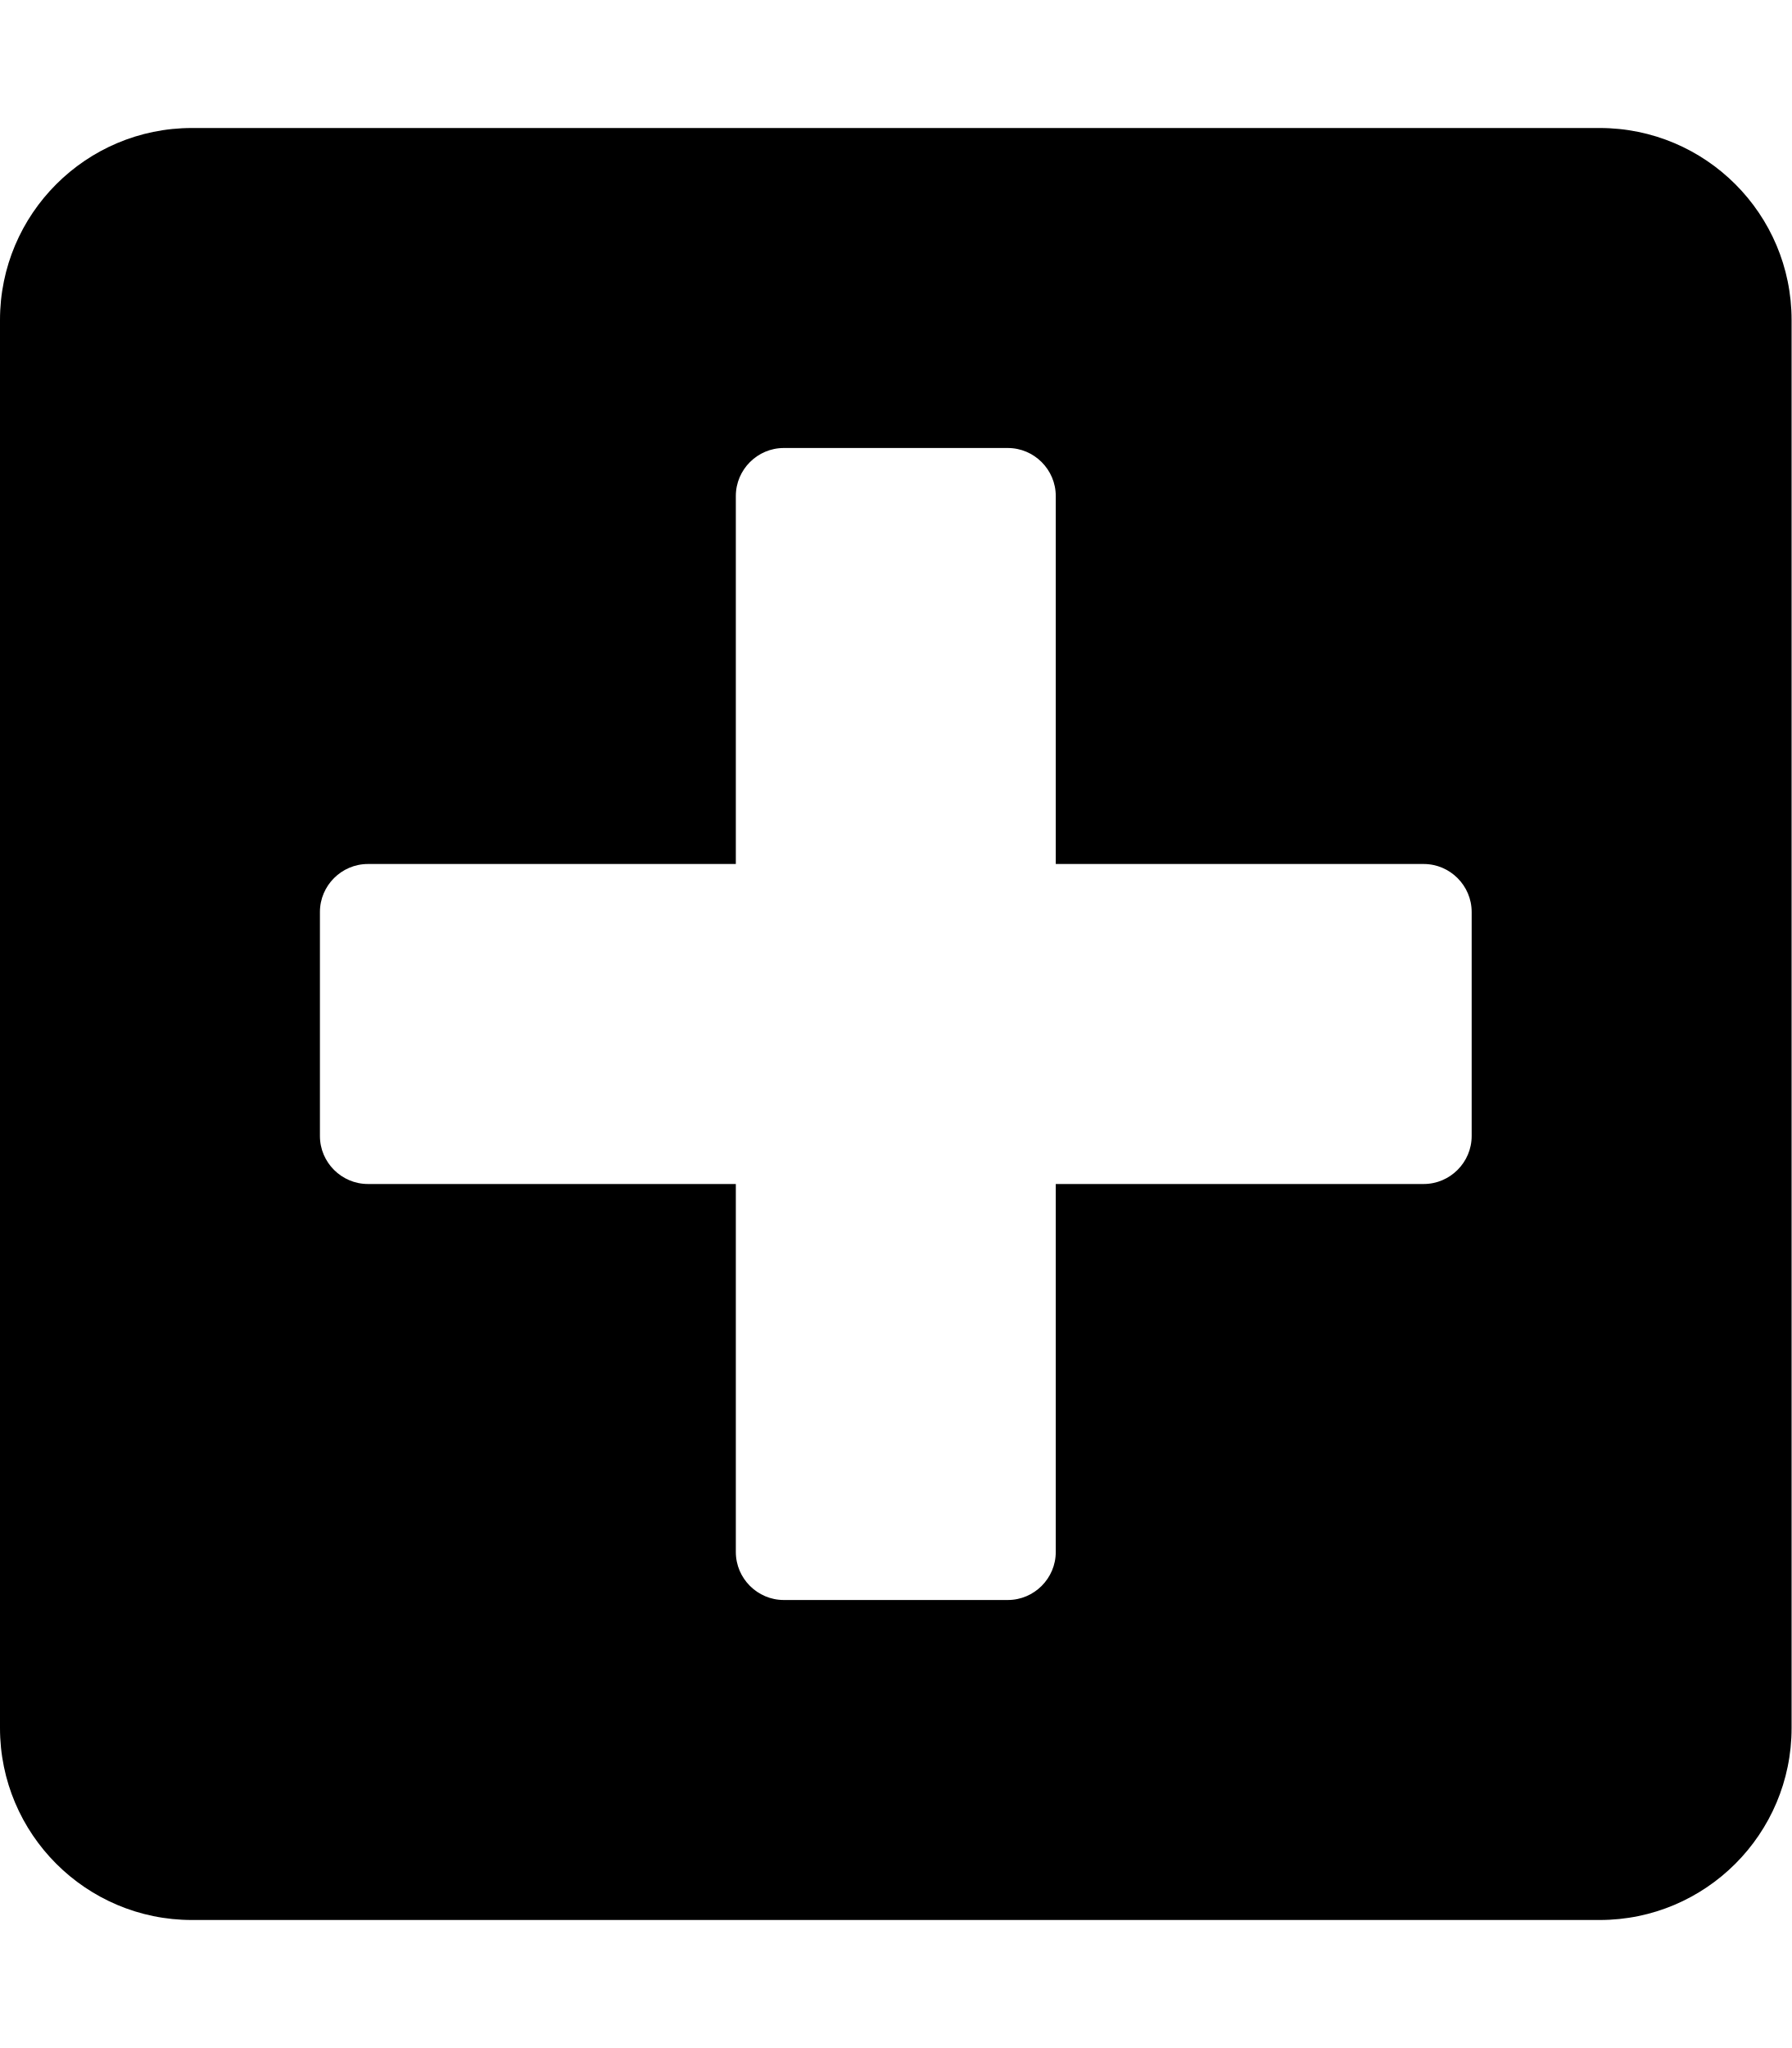
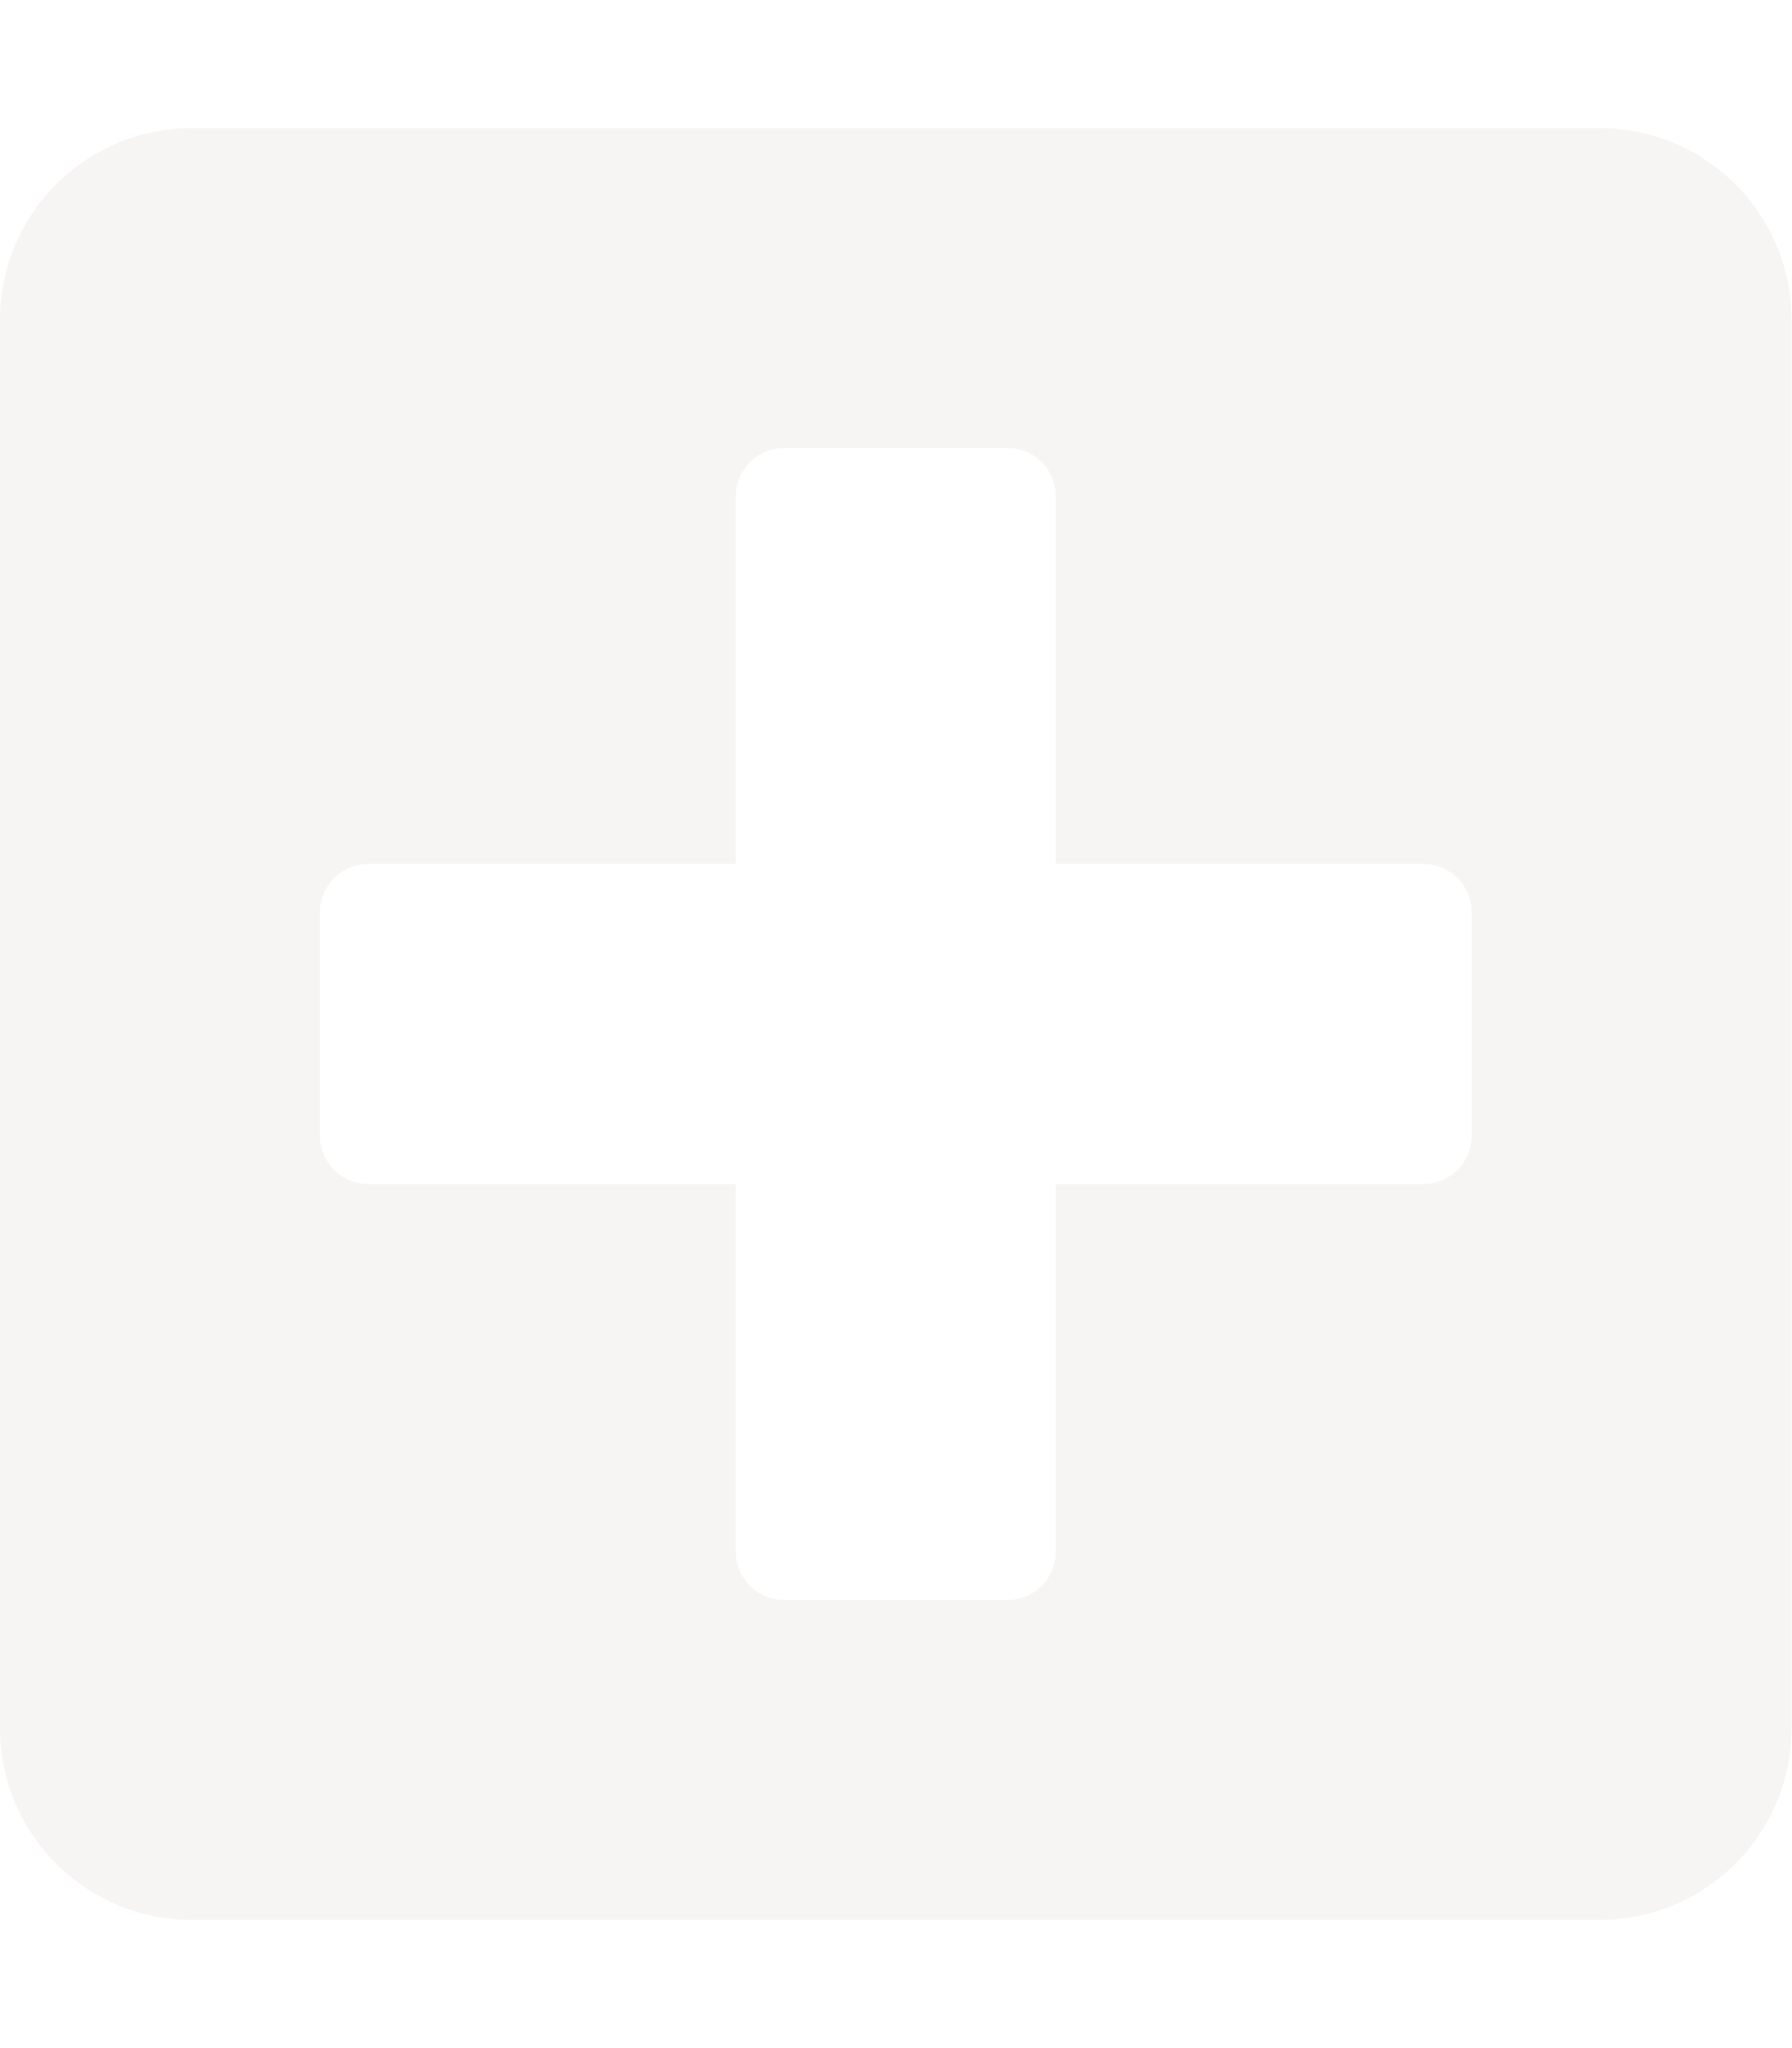
<svg xmlns="http://www.w3.org/2000/svg" aria-hidden="true" focusable="false" data-prefix="fas" data-icon="plus-square" class="svg-inline--fa fa-plus-square fa-w-14" role="img" viewBox="0 0 448 512">
-   <path fill="currentColor" d="M400 32H48C21.5 32 0 53.5 0 80v352c0 26.5 21.5 48 48 48h352c26.5 0 48-21.5 48-48V80c0-26.5-21.5-48-48-48zm-32 252c0 6.6-5.4 12-12 12h-92v92c0 6.6-5.4 12-12 12h-56c-6.6 0-12-5.4-12-12v-92H92c-6.6 0-12-5.4-12-12v-56c0-6.6 5.4-12 12-12h92v-92c0-6.6 5.4-12 12-12h56c6.6 0 12 5.4 12 12v92h92c6.6 0 12 5.4 12 12v56z" />
+   <path fill="#f7f4f4" d="M400 32H48C21.5 32 0 53.5 0 80v352c0 26.5 21.5 48 48 48h352c26.5 0 48-21.5 48-48V80c0-26.5-21.5-48-48-48zm-32 252c0 6.6-5.4 12-12 12h-92v92c0 6.6-5.4 12-12 12h-56c-6.6 0-12-5.4-12-12v-92H92c-6.6 0-12-5.4-12-12v-56c0-6.6 5.4-12 12-12h92v-92c0-6.6 5.4-12 12-12h56c6.6 0 12 5.4 12 12v92h92c6.6 0 12 5.4 12 12v56z" />
</svg>
